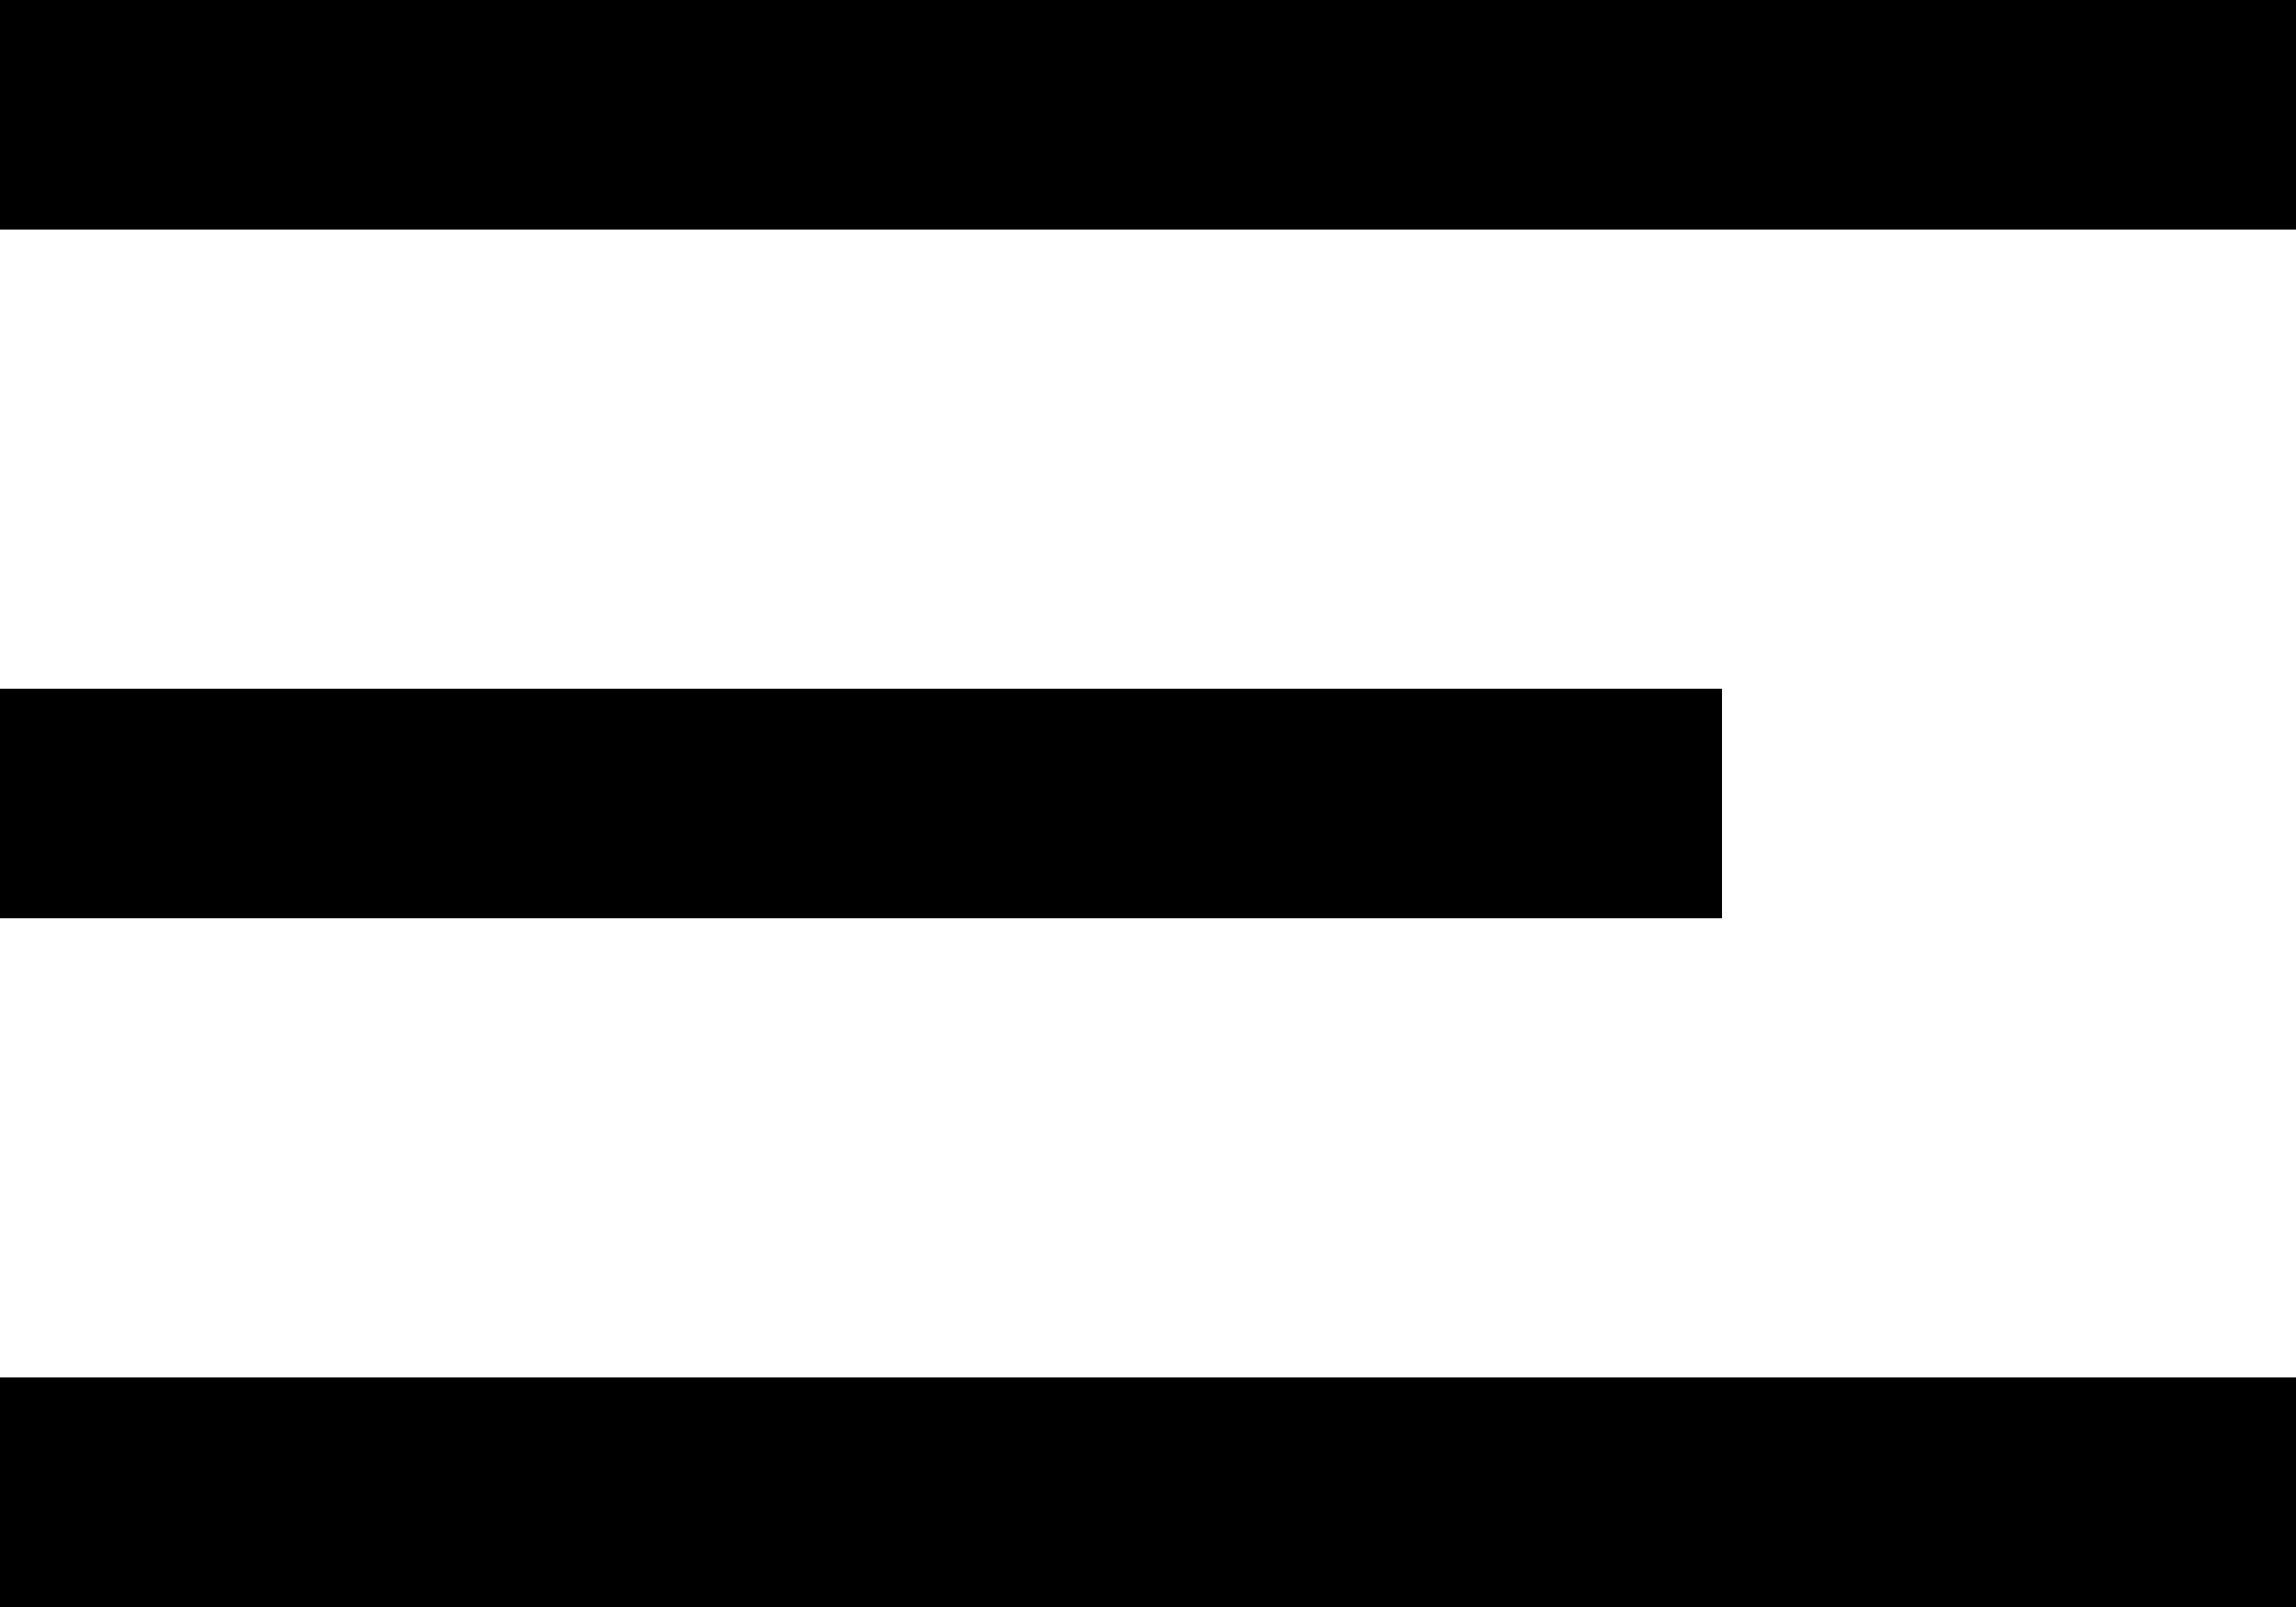
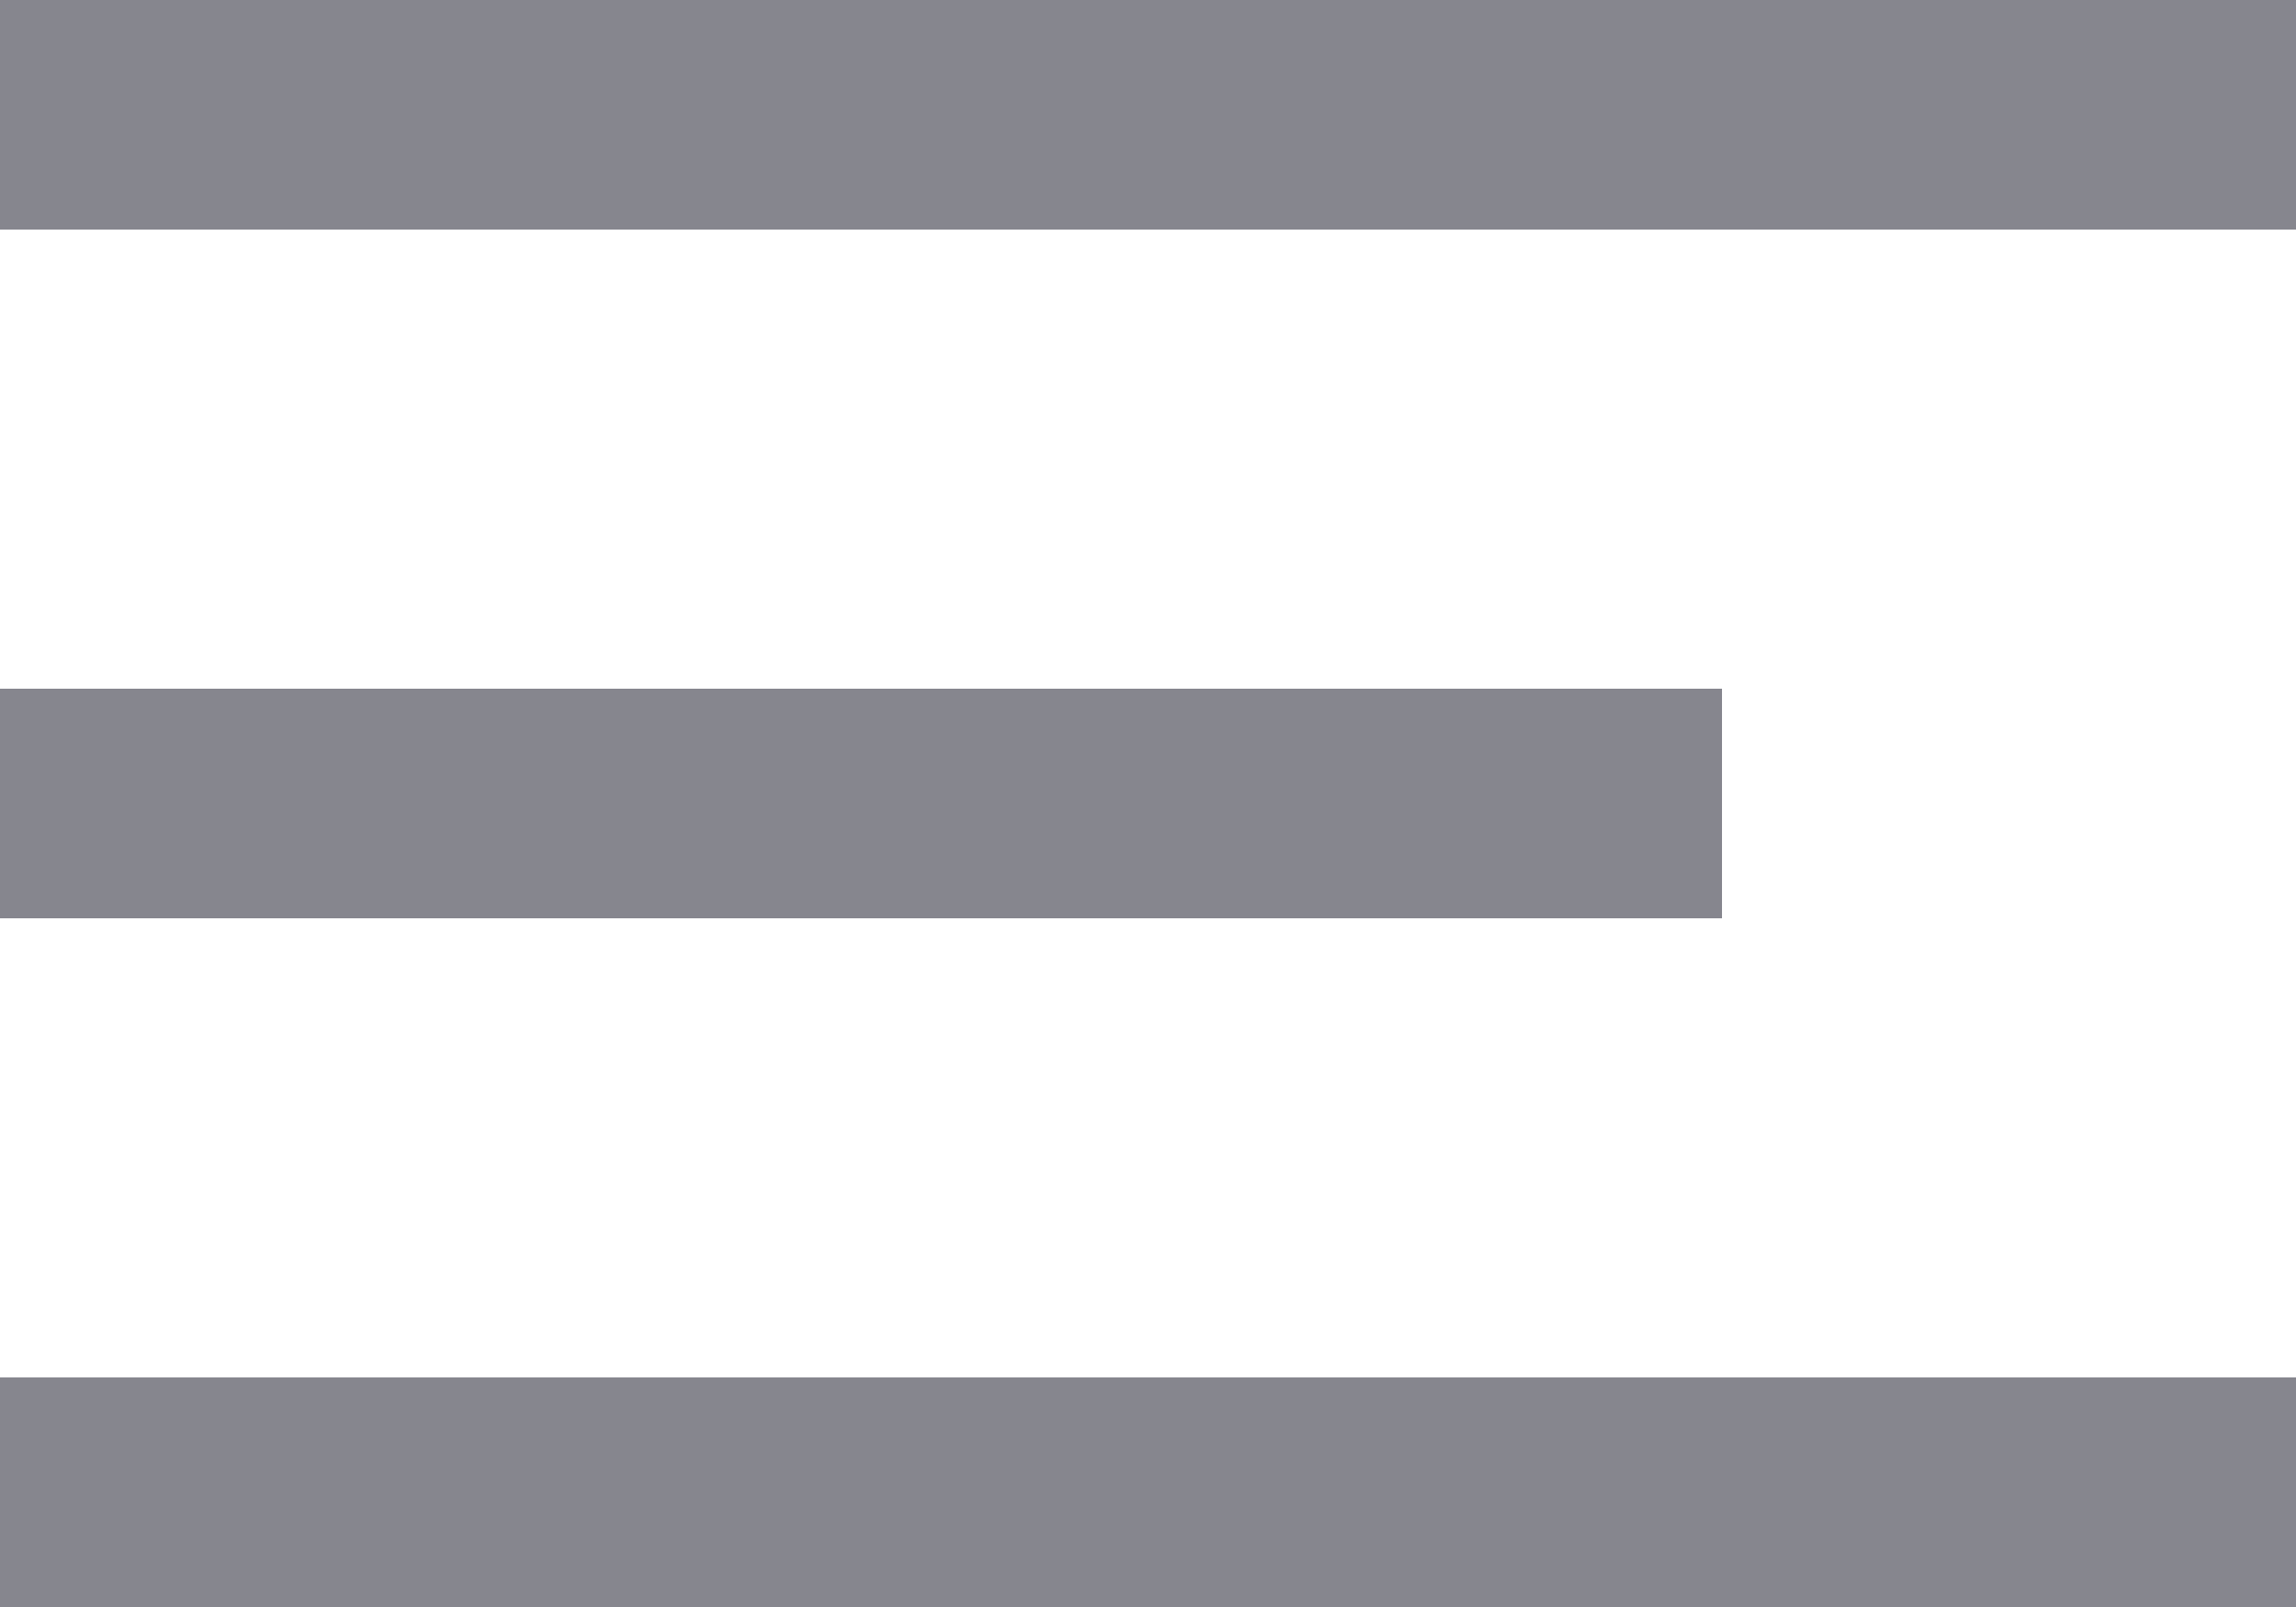
<svg xmlns="http://www.w3.org/2000/svg" width="20" height="14" viewBox="0 0 20 14">
-   <path fill-rule="evenodd" d="M0,6 L15,6 L15,8 L0,8 L0,6 Z M0,0 L20,0 L20,2 L0,2 L0,0 Z M0,12 L20,12 L20,14 L0,14 L0,12 Z" />
+   <path fill="#86868E" fill-rule="evenodd" d="M0,6 L15,6 L15,8 L0,8 L0,6 Z M0,0 L20,0 L20,2 L0,2 L0,0 Z M0,12 L20,12 L20,14 L0,14 L0,12 Z" />
</svg>
